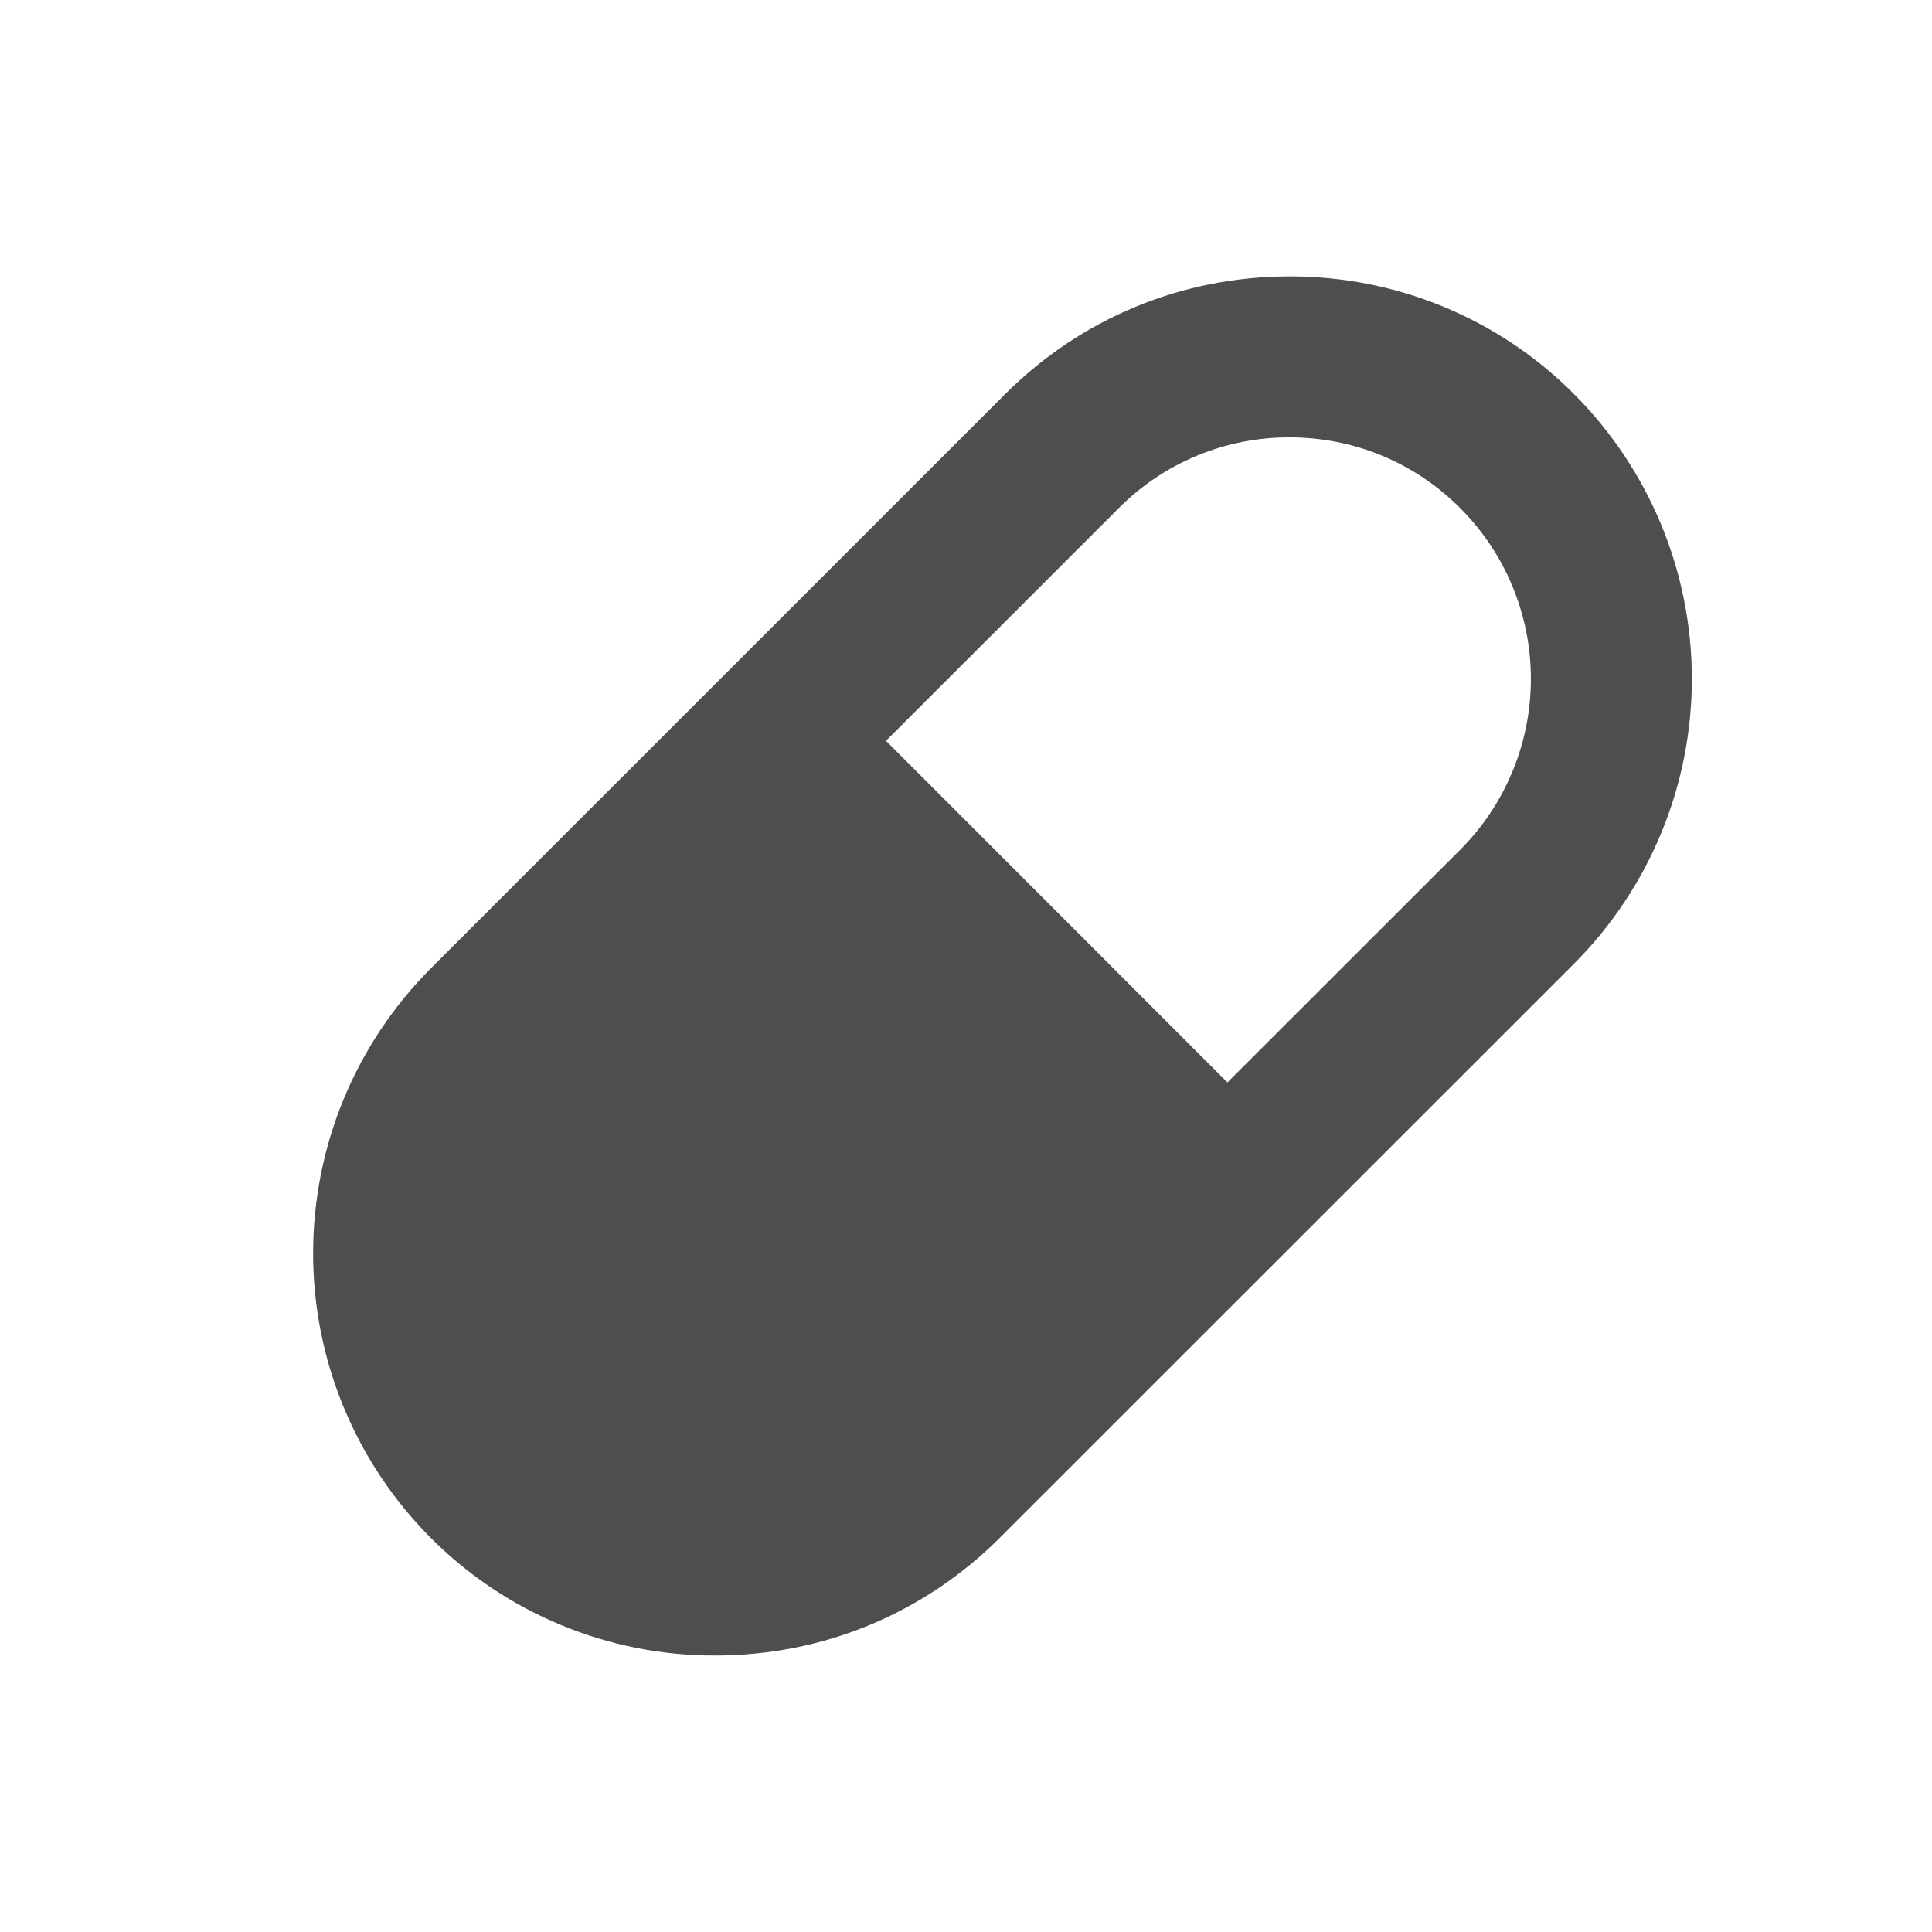
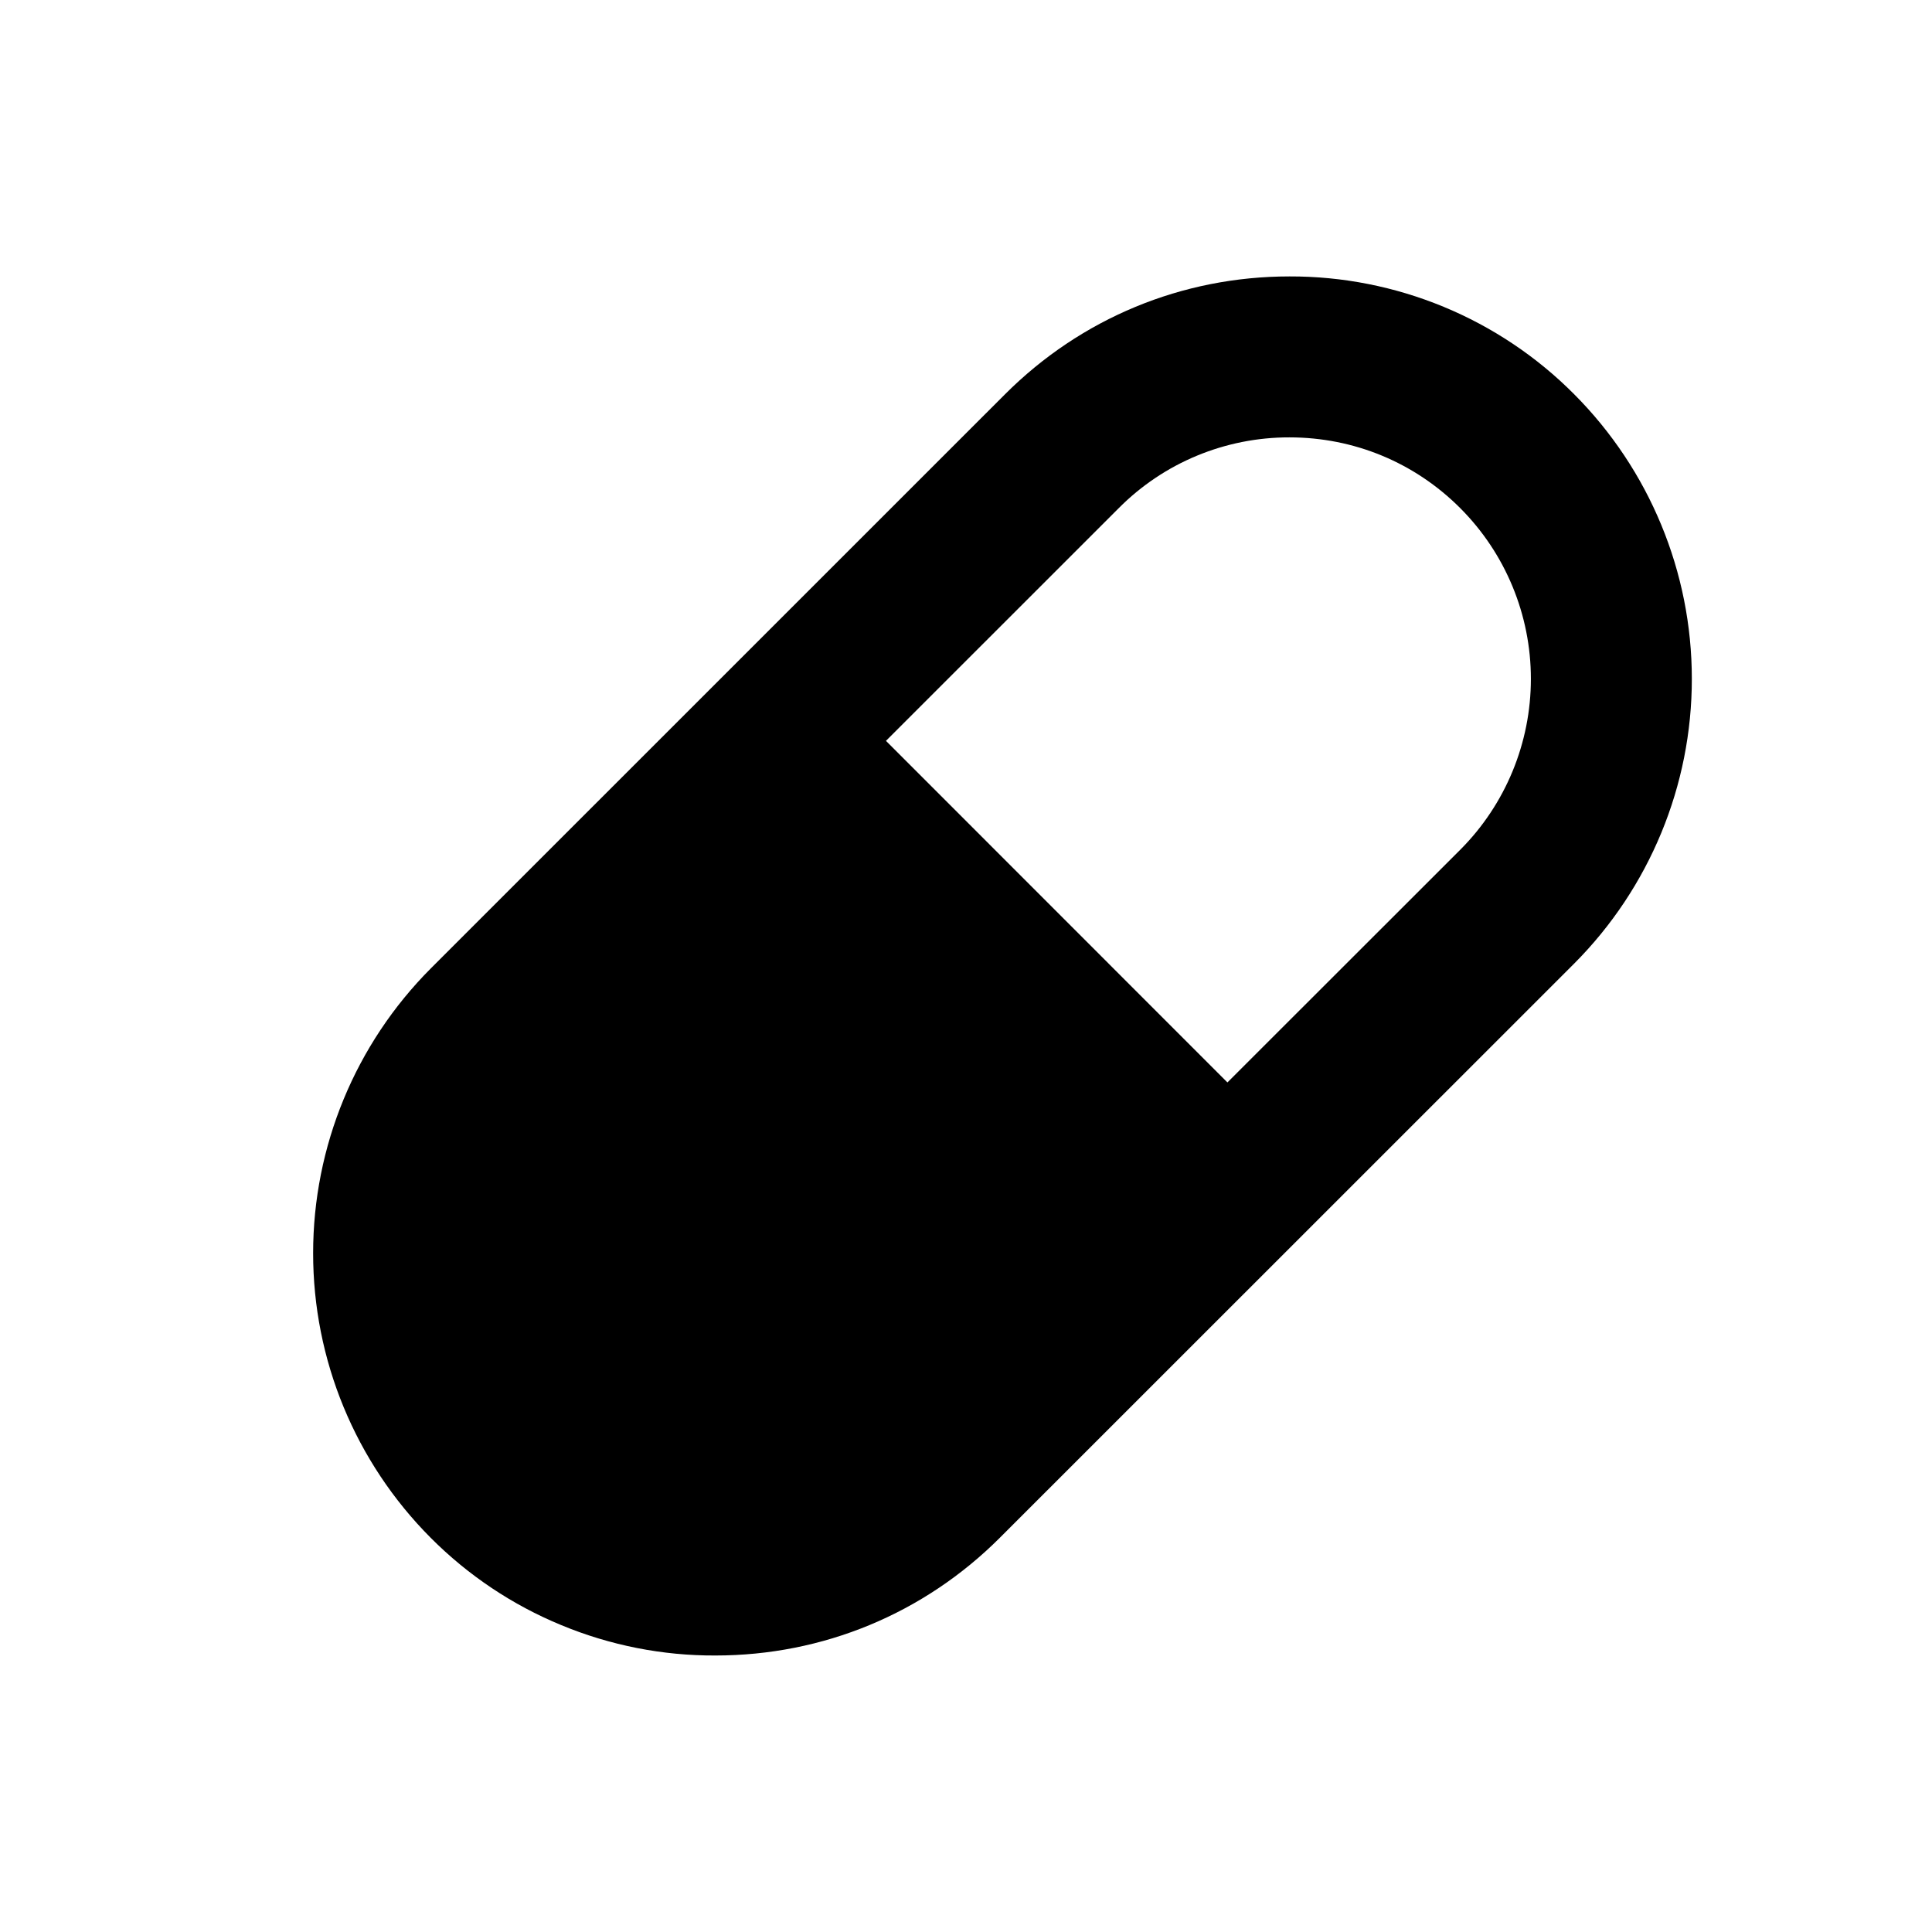
- <svg xmlns="http://www.w3.org/2000/svg" width="26" height="26" viewBox="0 0 26 26" fill="none">
-   <path d="M9.627 22.279C11.074 22.279 12.434 21.716 13.457 20.693L21.186 12.966C22.199 11.949 22.769 10.571 22.768 9.135C22.768 7.699 22.198 6.322 21.184 5.305C20.682 4.8 20.085 4.401 19.428 4.129C18.77 3.857 18.065 3.718 17.354 3.72C15.908 3.72 14.548 4.283 13.525 5.306L5.797 13.033C4.783 14.05 4.214 15.428 4.214 16.864C4.213 18.3 4.782 19.677 5.796 20.695C6.298 21.199 6.895 21.599 7.553 21.87C8.211 22.143 8.916 22.282 9.627 22.279ZM15.056 6.838C15.357 6.535 15.715 6.295 16.109 6.132C16.503 5.969 16.926 5.885 17.353 5.886C18.221 5.886 19.038 6.224 19.651 6.838C20.26 7.448 20.602 8.274 20.602 9.136C20.602 9.997 20.261 10.824 19.653 11.434L16.518 14.567L11.923 9.97L15.056 6.838Z" fill="#4E4E4E" />
+ <svg xmlns="http://www.w3.org/2000/svg" width="26" height="26" viewBox="0 0 26 26" fill="current">
+   <path d="M9.627 22.279C11.074 22.279 12.434 21.716 13.457 20.693L21.186 12.966C22.199 11.949 22.769 10.571 22.768 9.135C22.768 7.699 22.198 6.322 21.184 5.305C20.682 4.8 20.085 4.401 19.428 4.129C18.77 3.857 18.065 3.718 17.354 3.72C15.908 3.72 14.548 4.283 13.525 5.306L5.797 13.033C4.783 14.05 4.214 15.428 4.214 16.864C4.213 18.3 4.782 19.677 5.796 20.695C6.298 21.199 6.895 21.599 7.553 21.87C8.211 22.143 8.916 22.282 9.627 22.279ZM15.056 6.838C15.357 6.535 15.715 6.295 16.109 6.132C16.503 5.969 16.926 5.885 17.353 5.886C18.221 5.886 19.038 6.224 19.651 6.838C20.26 7.448 20.602 8.274 20.602 9.136C20.602 9.997 20.261 10.824 19.653 11.434L16.518 14.567L11.923 9.97L15.056 6.838Z" fill="current" />
</svg>
